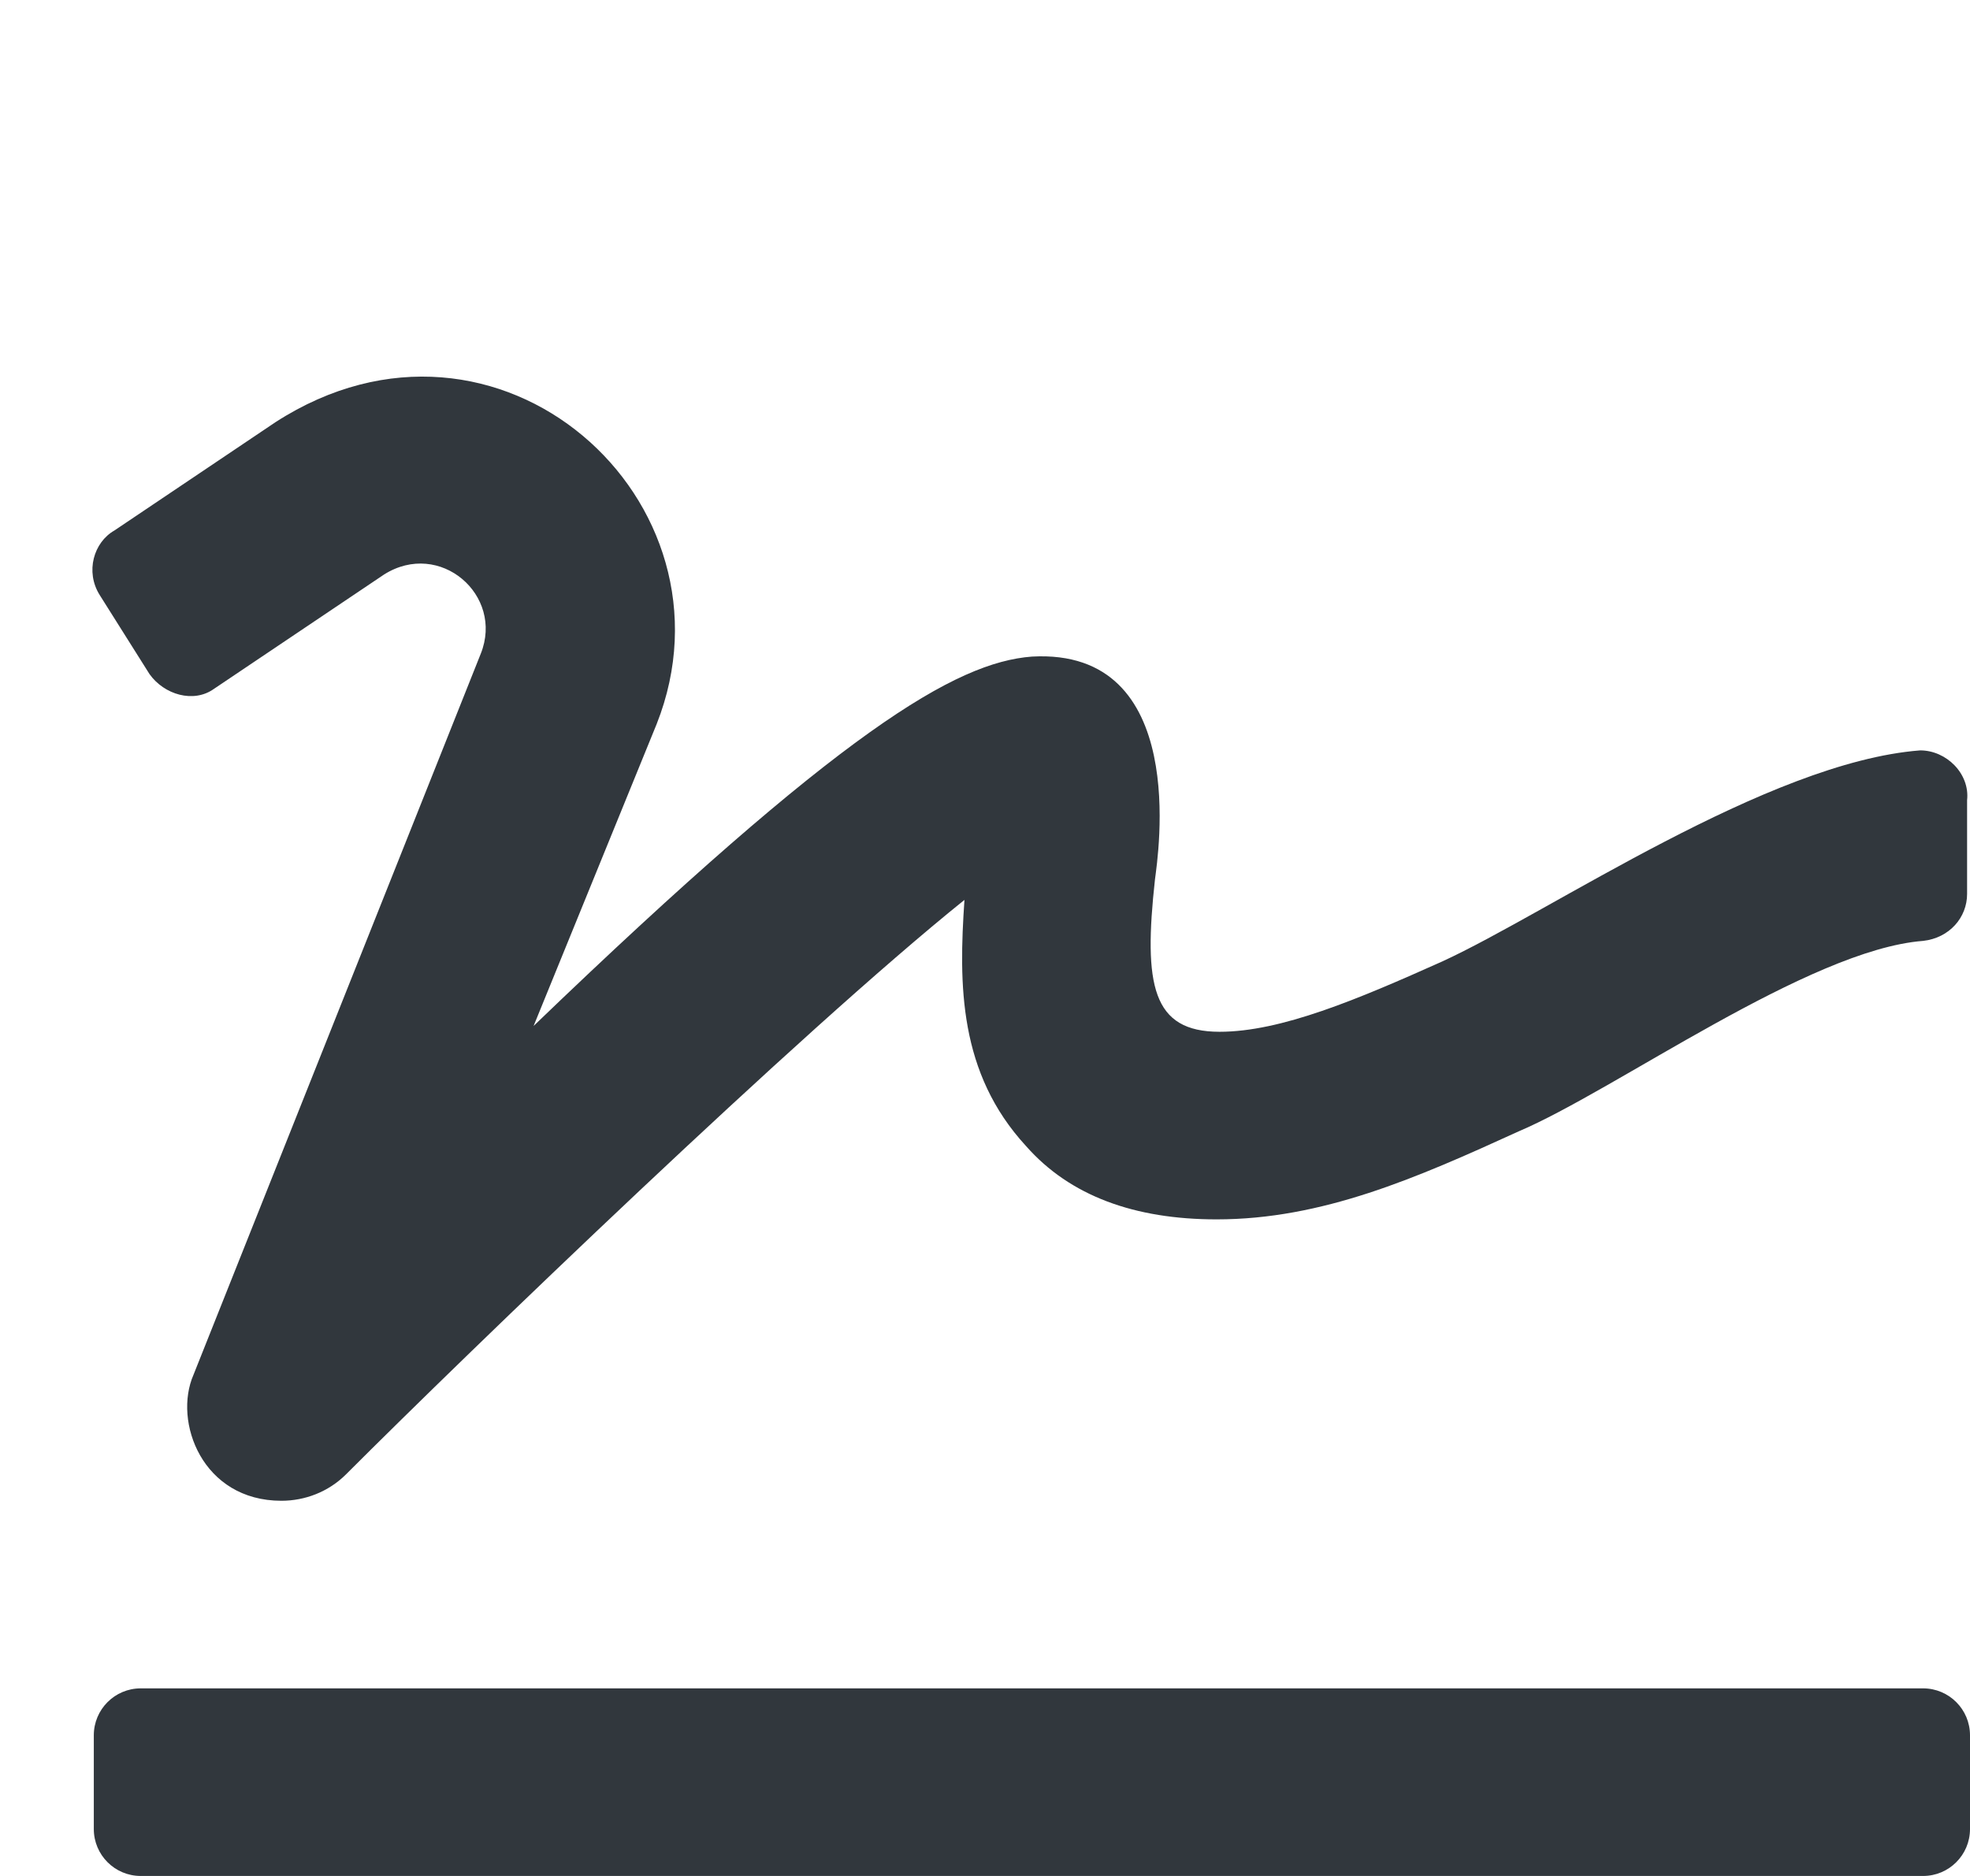
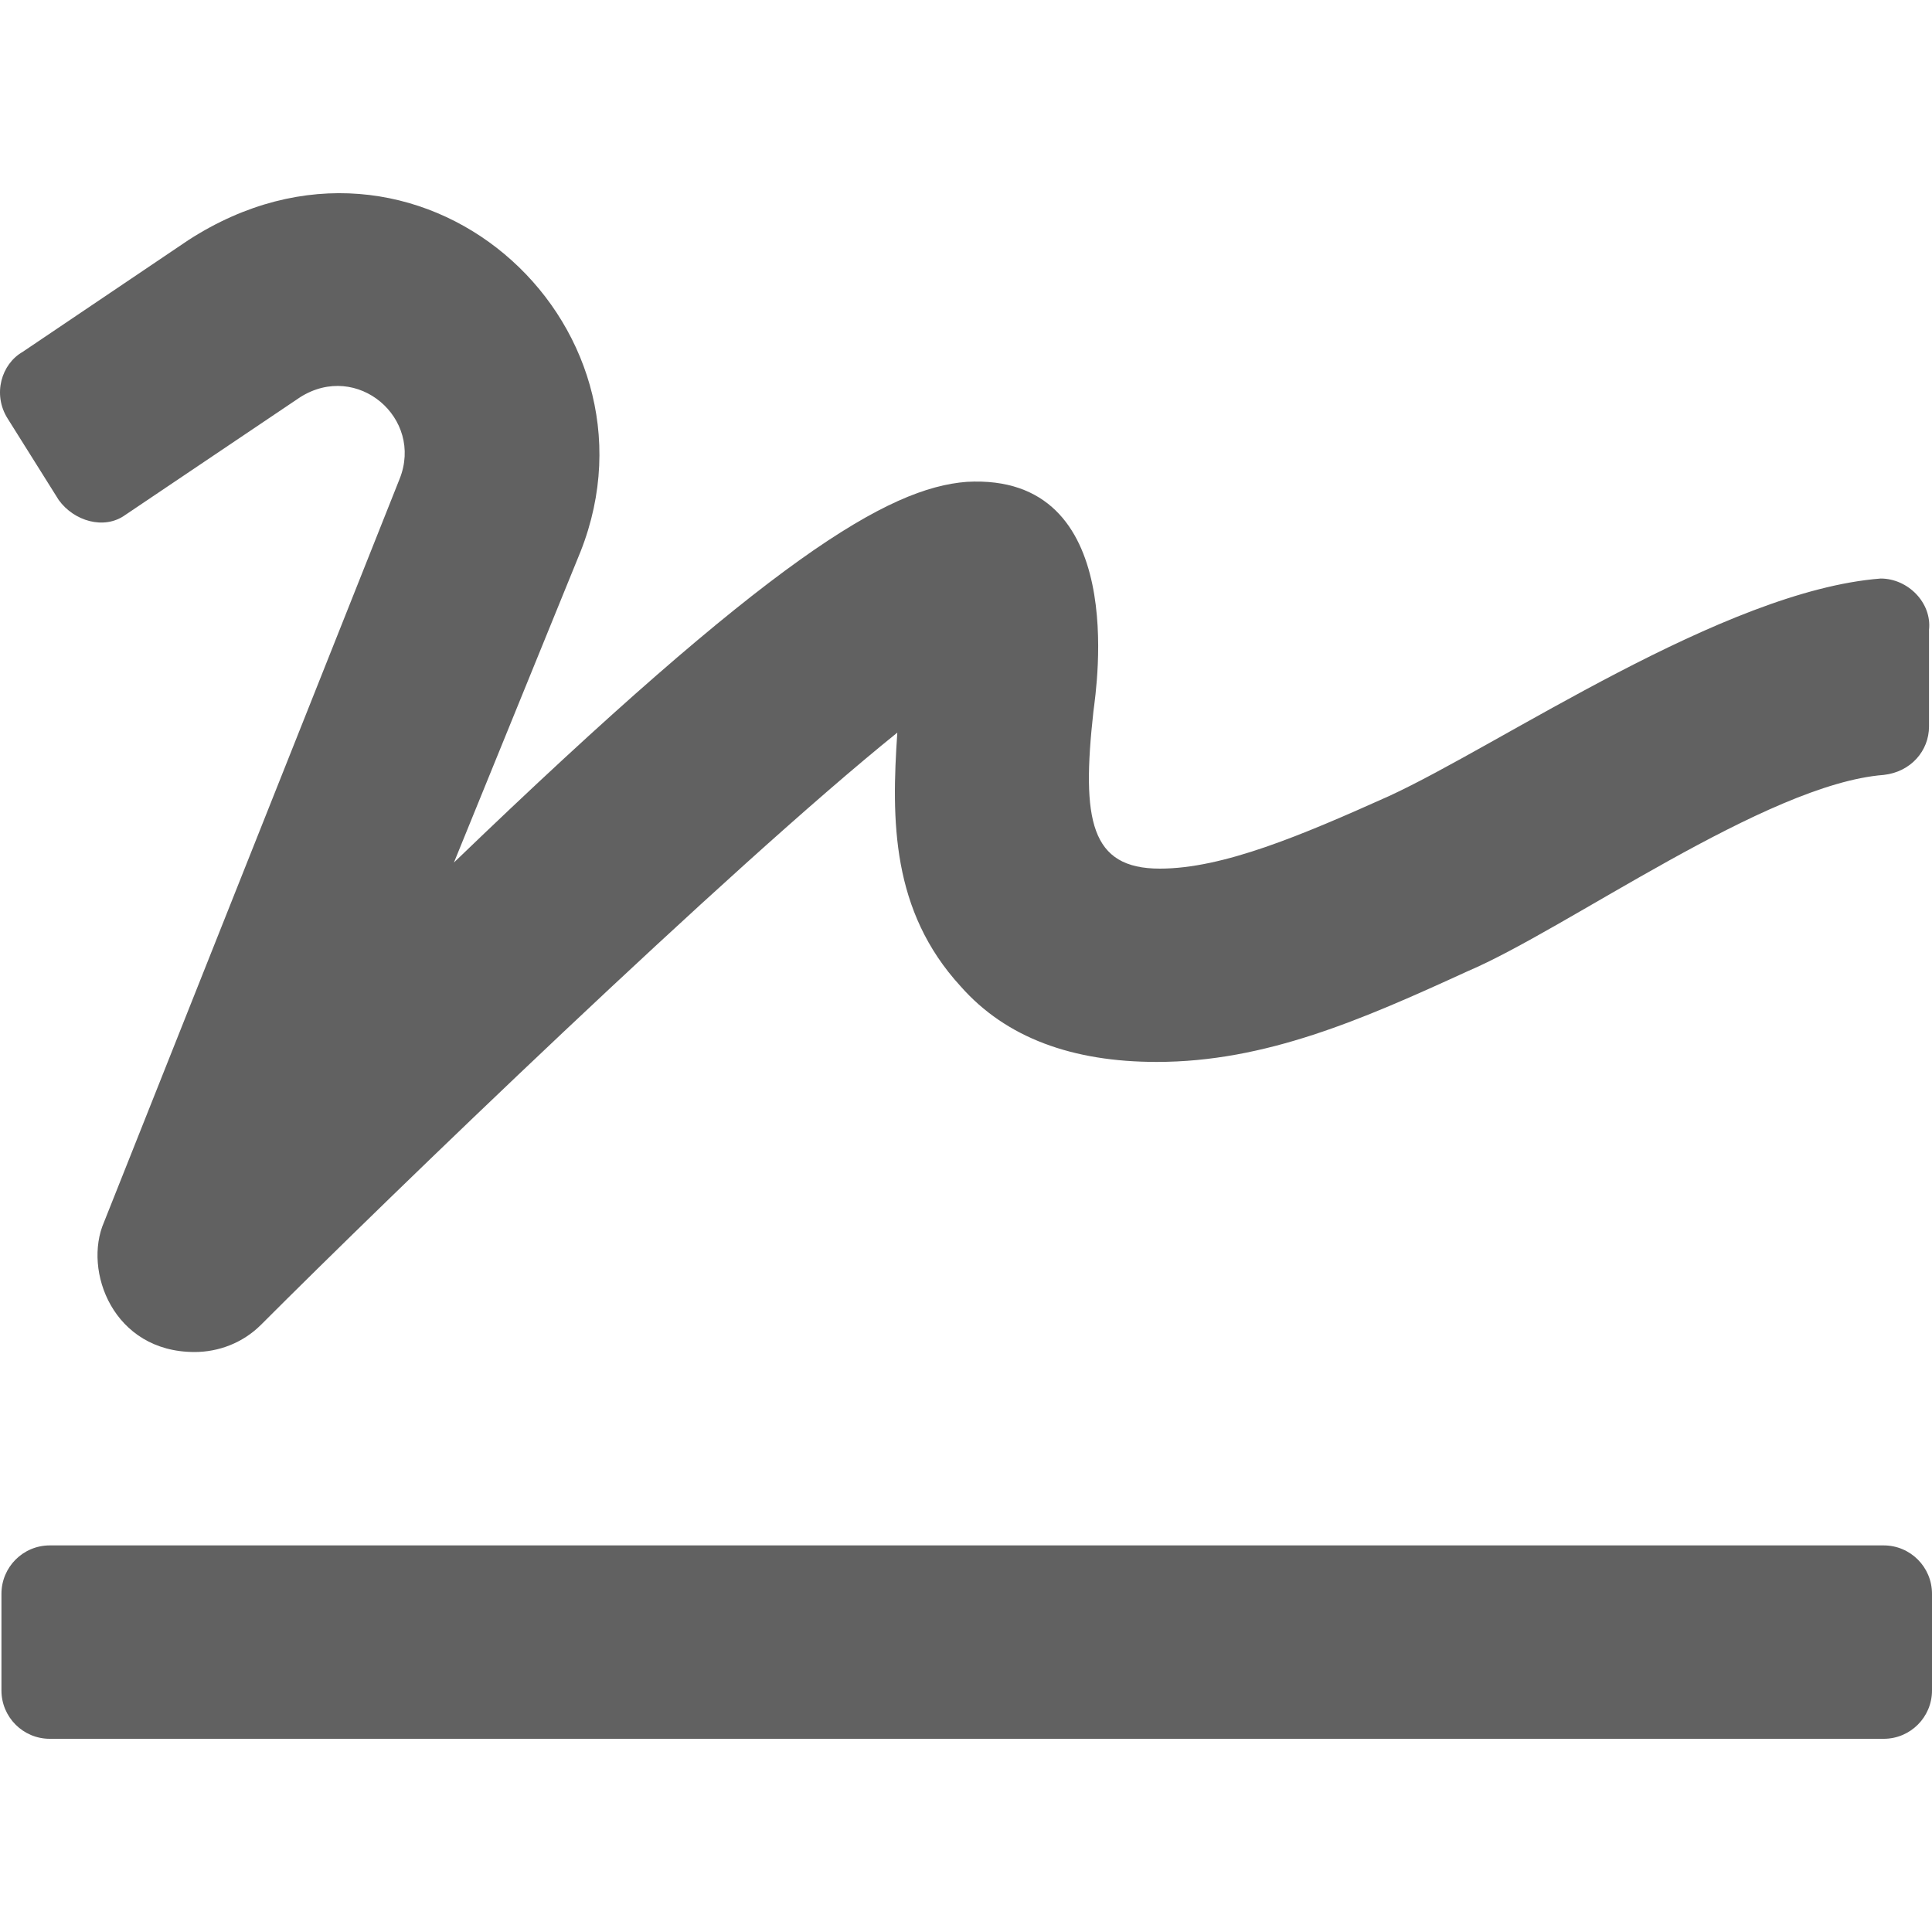
- <svg xmlns="http://www.w3.org/2000/svg" viewBox="0 0 21 20">
-   <path d="M1 18.5C1 18.224 1.224 18 1.5 18H20.5C20.776 18 21 18.224 21 18.5V19.5C21 19.776 20.776 20 20.5 20H1.5C1.224 20 1 19.776 1 19.5V18.5Z" fill="#31373D" />
-   <path d="M20.469 8C18.844 8.125 16.531 9.719 15.375 10.25C14.469 10.656 13.656 11 13 11C12.281 11 12.188 10.5 12.312 9.375C12.344 9.125 12.688 6.906 11 7C10.188 7.062 8.969 7.781 5.688 10.938L7 7.719C7.938 5.344 5.313 2.969 2.938 4.5L1.219 5.656C1 5.781 0.906 6.094 1.063 6.344L1.594 7.187C1.75 7.406 2.063 7.5 2.281 7.344L4.094 6.125C4.688 5.75 5.375 6.344 5.125 6.969L2.063 14.656C1.844 15.156 2.156 16 3 16C3.25 16 3.5 15.906 3.688 15.719C5 14.406 8.531 11 10.281 9.594C10.219 10.5 10.219 11.438 10.938 12.219C11.406 12.75 12.094 13 12.969 13C14.094 13 15.094 12.562 16.188 12.062C17.219 11.625 19.281 10.125 20.5 10.031C20.781 10 20.969 9.781 20.969 9.531V8.531C21 8.25 20.75 8 20.469 8Z" fill="#31373D" />
+ <svg xmlns="http://www.w3.org/2000/svg" viewBox="0 0 20 20" fill="none">
+   <path d="M0.015 16.499C0.015 16.222 0.239 15.998 0.515 15.998H19.5C19.776 15.998 20 16.222 20 16.499V17.5C20 17.776 19.776 18 19.5 18H0.515C0.239 18 0.015 17.776 0.015 17.5V16.499Z" fill="#616161" />
+   <path d="M19.469 5.989C17.845 6.114 15.535 7.709 14.379 8.241C13.474 8.647 12.662 8.992 12.006 8.992C11.288 8.992 11.194 8.491 11.319 7.365C11.35 7.115 11.694 4.894 10.008 4.988C9.196 5.05 7.978 5.77 4.699 8.929L6.011 5.707C6.947 3.33 4.324 0.953 1.951 2.485L0.234 3.643C0.015 3.768 -0.079 4.081 0.078 4.331L0.608 5.176C0.765 5.394 1.077 5.488 1.295 5.332L3.107 4.112C3.7 3.737 4.387 4.331 4.137 4.957L1.077 12.651C0.858 13.152 1.17 13.996 2.014 13.996C2.263 13.996 2.513 13.902 2.701 13.715C4.012 12.401 7.541 8.992 9.289 7.584C9.227 8.491 9.227 9.429 9.945 10.211C10.414 10.743 11.101 10.993 11.975 10.993C13.099 10.993 14.098 10.556 15.191 10.055C16.222 9.617 18.283 8.116 19.5 8.022C19.781 7.991 19.969 7.772 19.969 7.521V6.521C20 6.239 19.75 5.989 19.469 5.989Z" fill="#616161" />
</svg>
